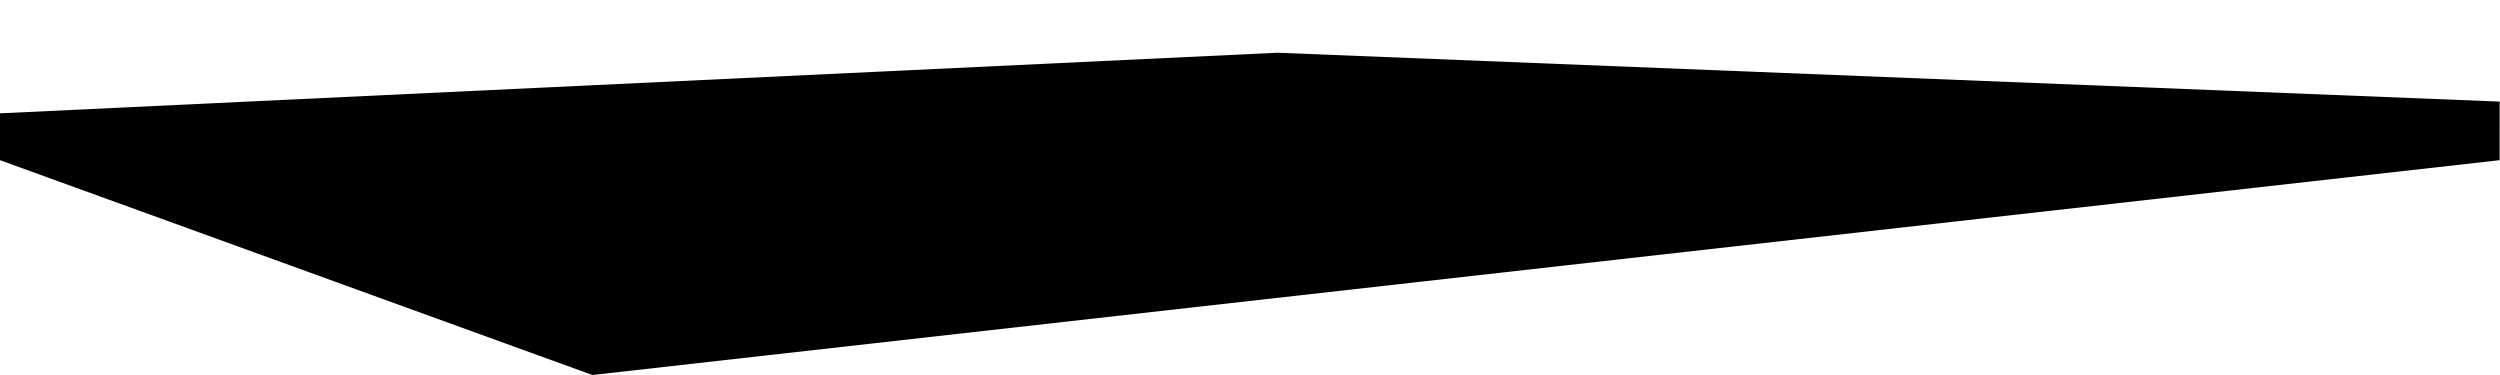
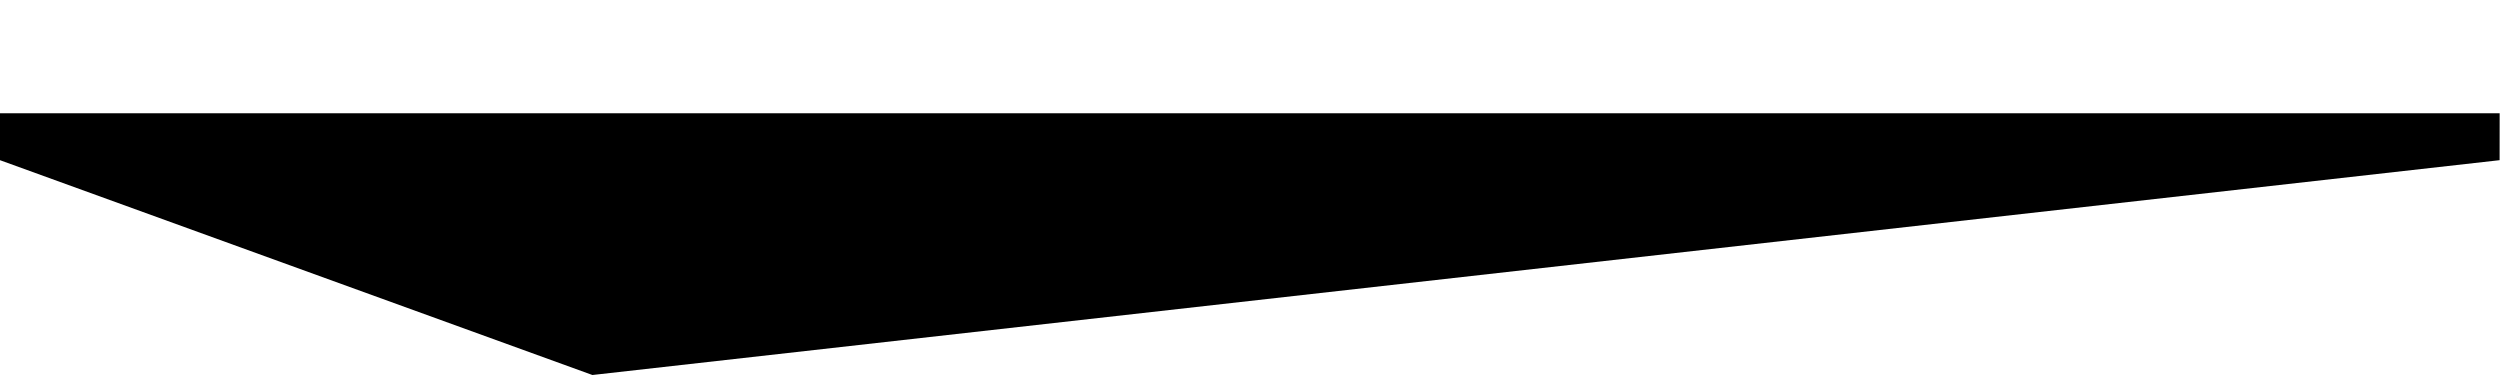
- <svg xmlns="http://www.w3.org/2000/svg" version="1.1" x="0px" y="0px" width="1280px" height="192px" viewBox="0 -27 1280 192" enable-background="new 0 -27 1280 192" xml:space="preserve">
+ <svg xmlns="http://www.w3.org/2000/svg" version="1.1" x="0px" y="0px" width="1280px" height="192px" viewBox="0 -58 1280 192" enable-background="new 0 -58 1280 192" xml:space="preserve">
  <defs>
</defs>
  <g>
-     <polygon points="0,55.012 303.309,165 1279.797,55.012 1279.823,25.012 654.03,0 0,31.023  " />
+     <polyline points="0,0 0,24.012 303.309,134 1279.797,24.012 1279.823,0  " />
  </g>
</svg>
